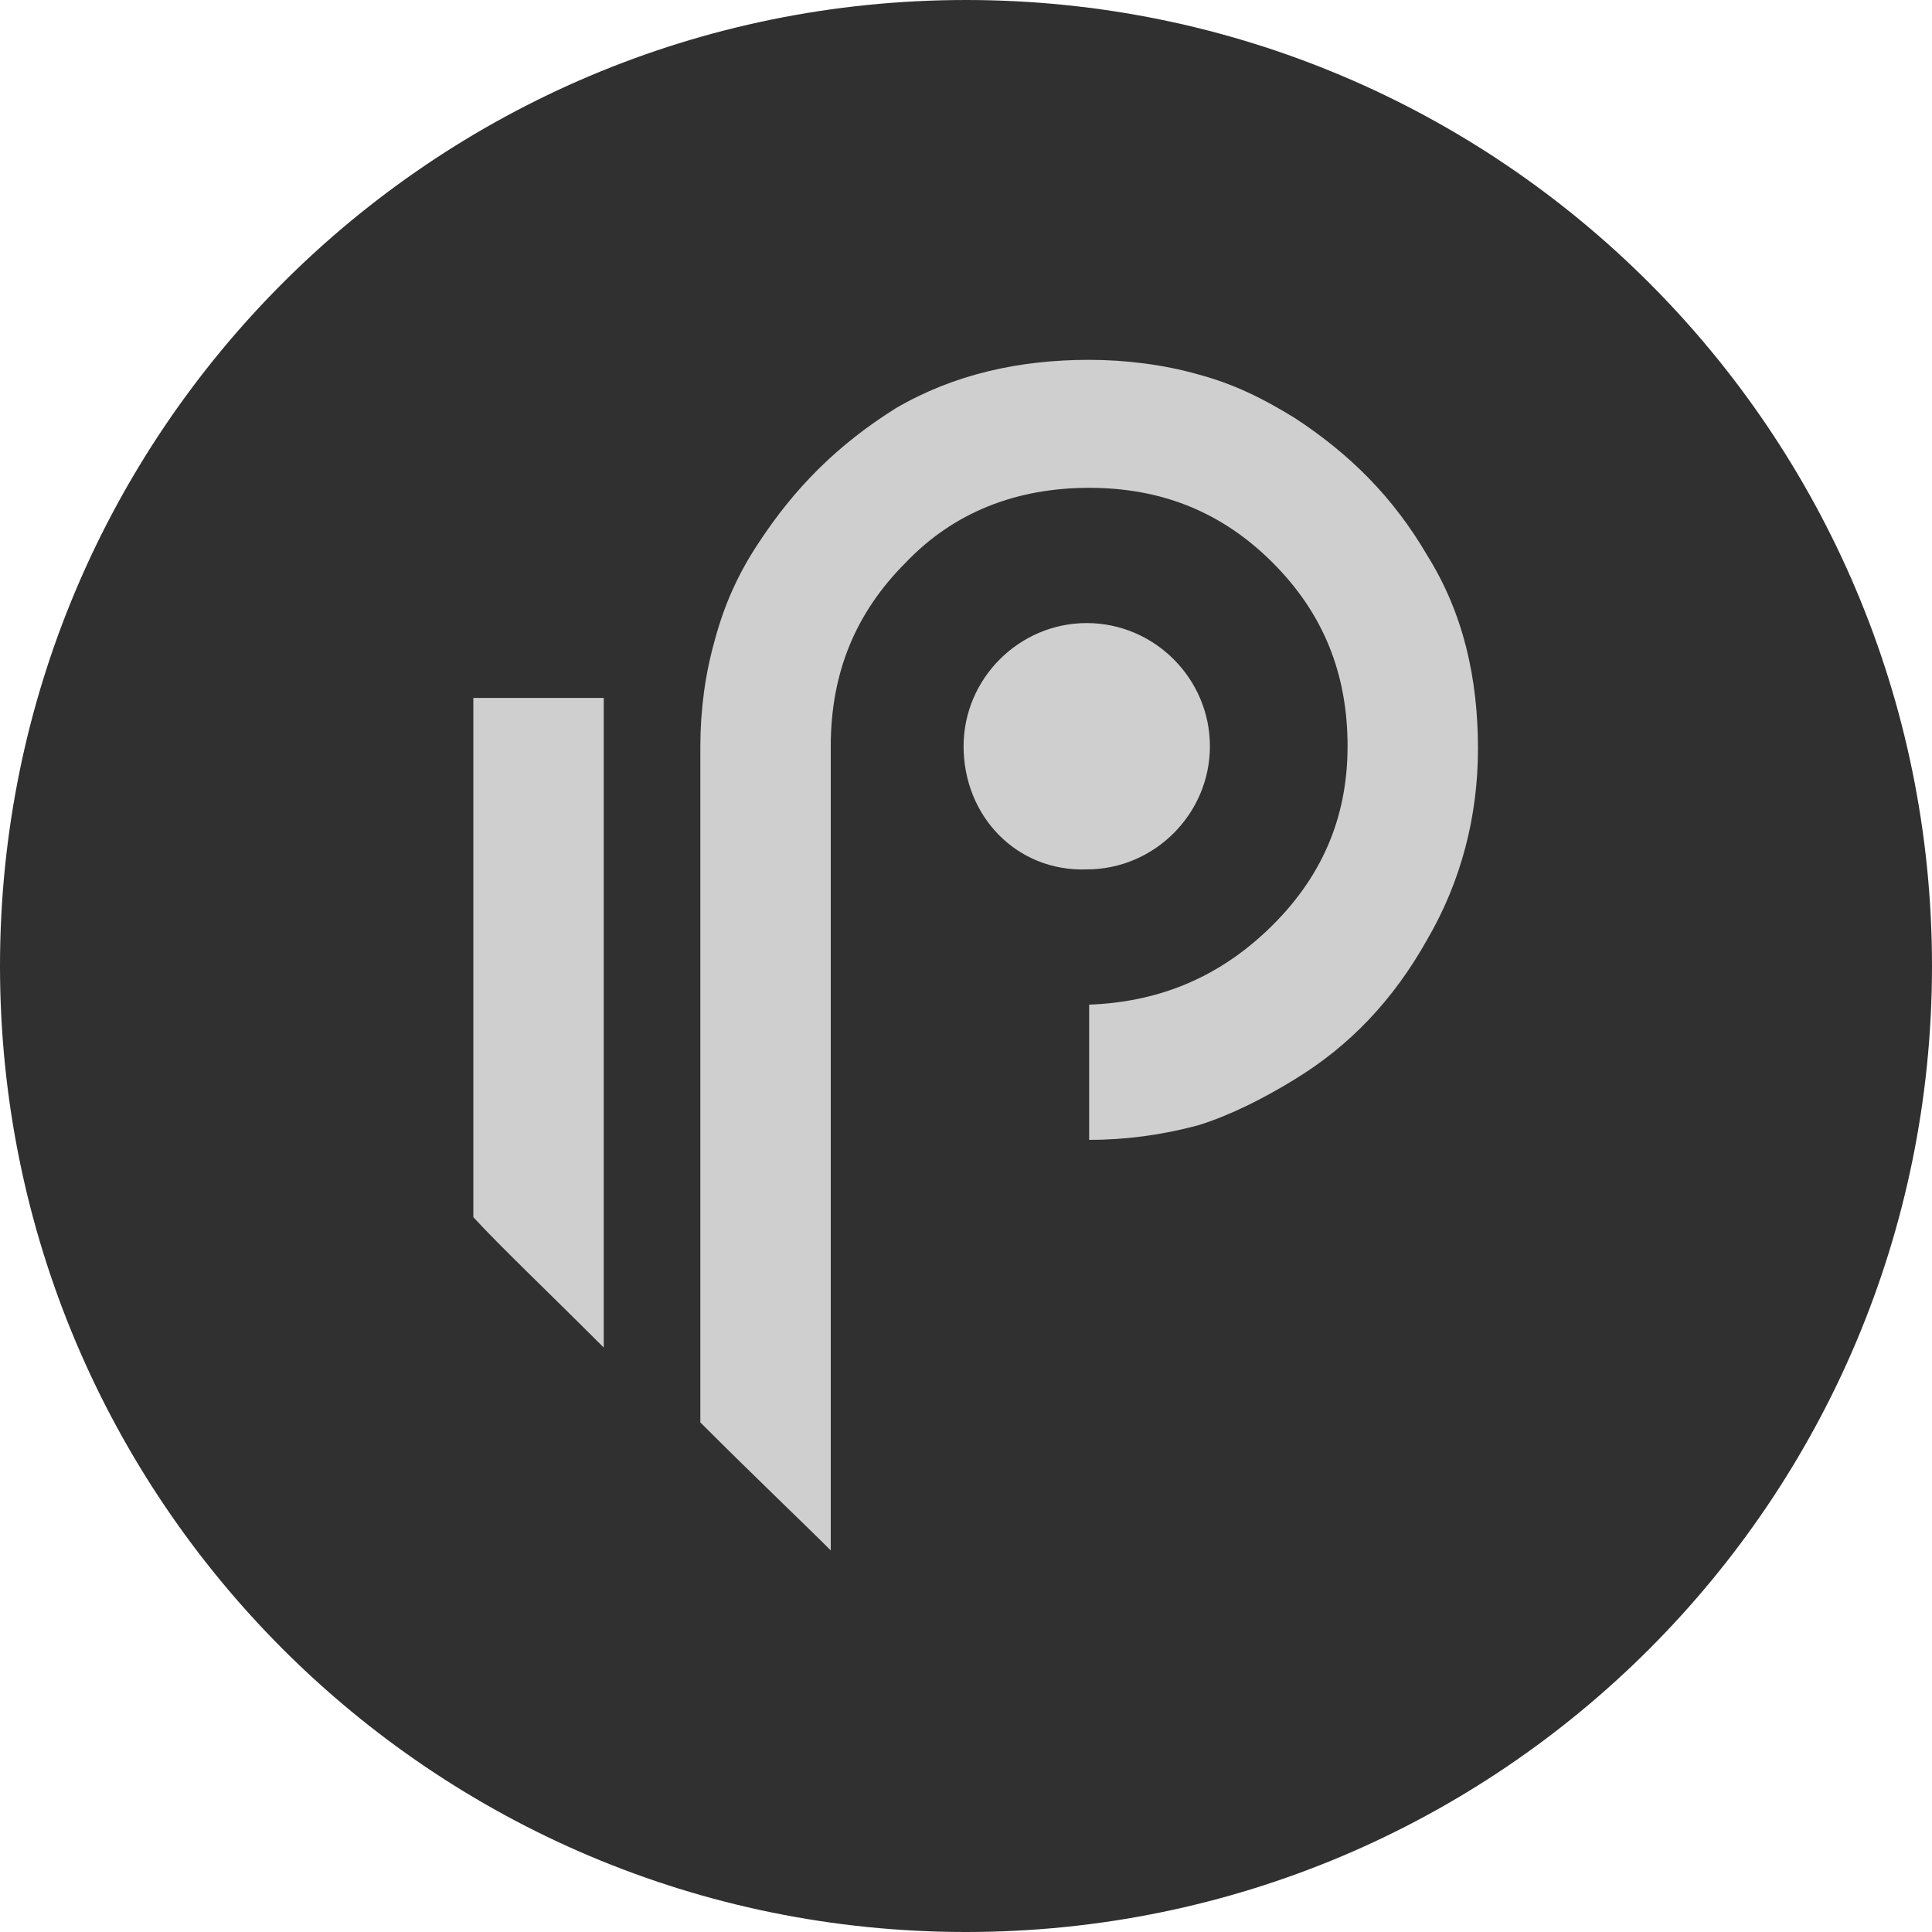
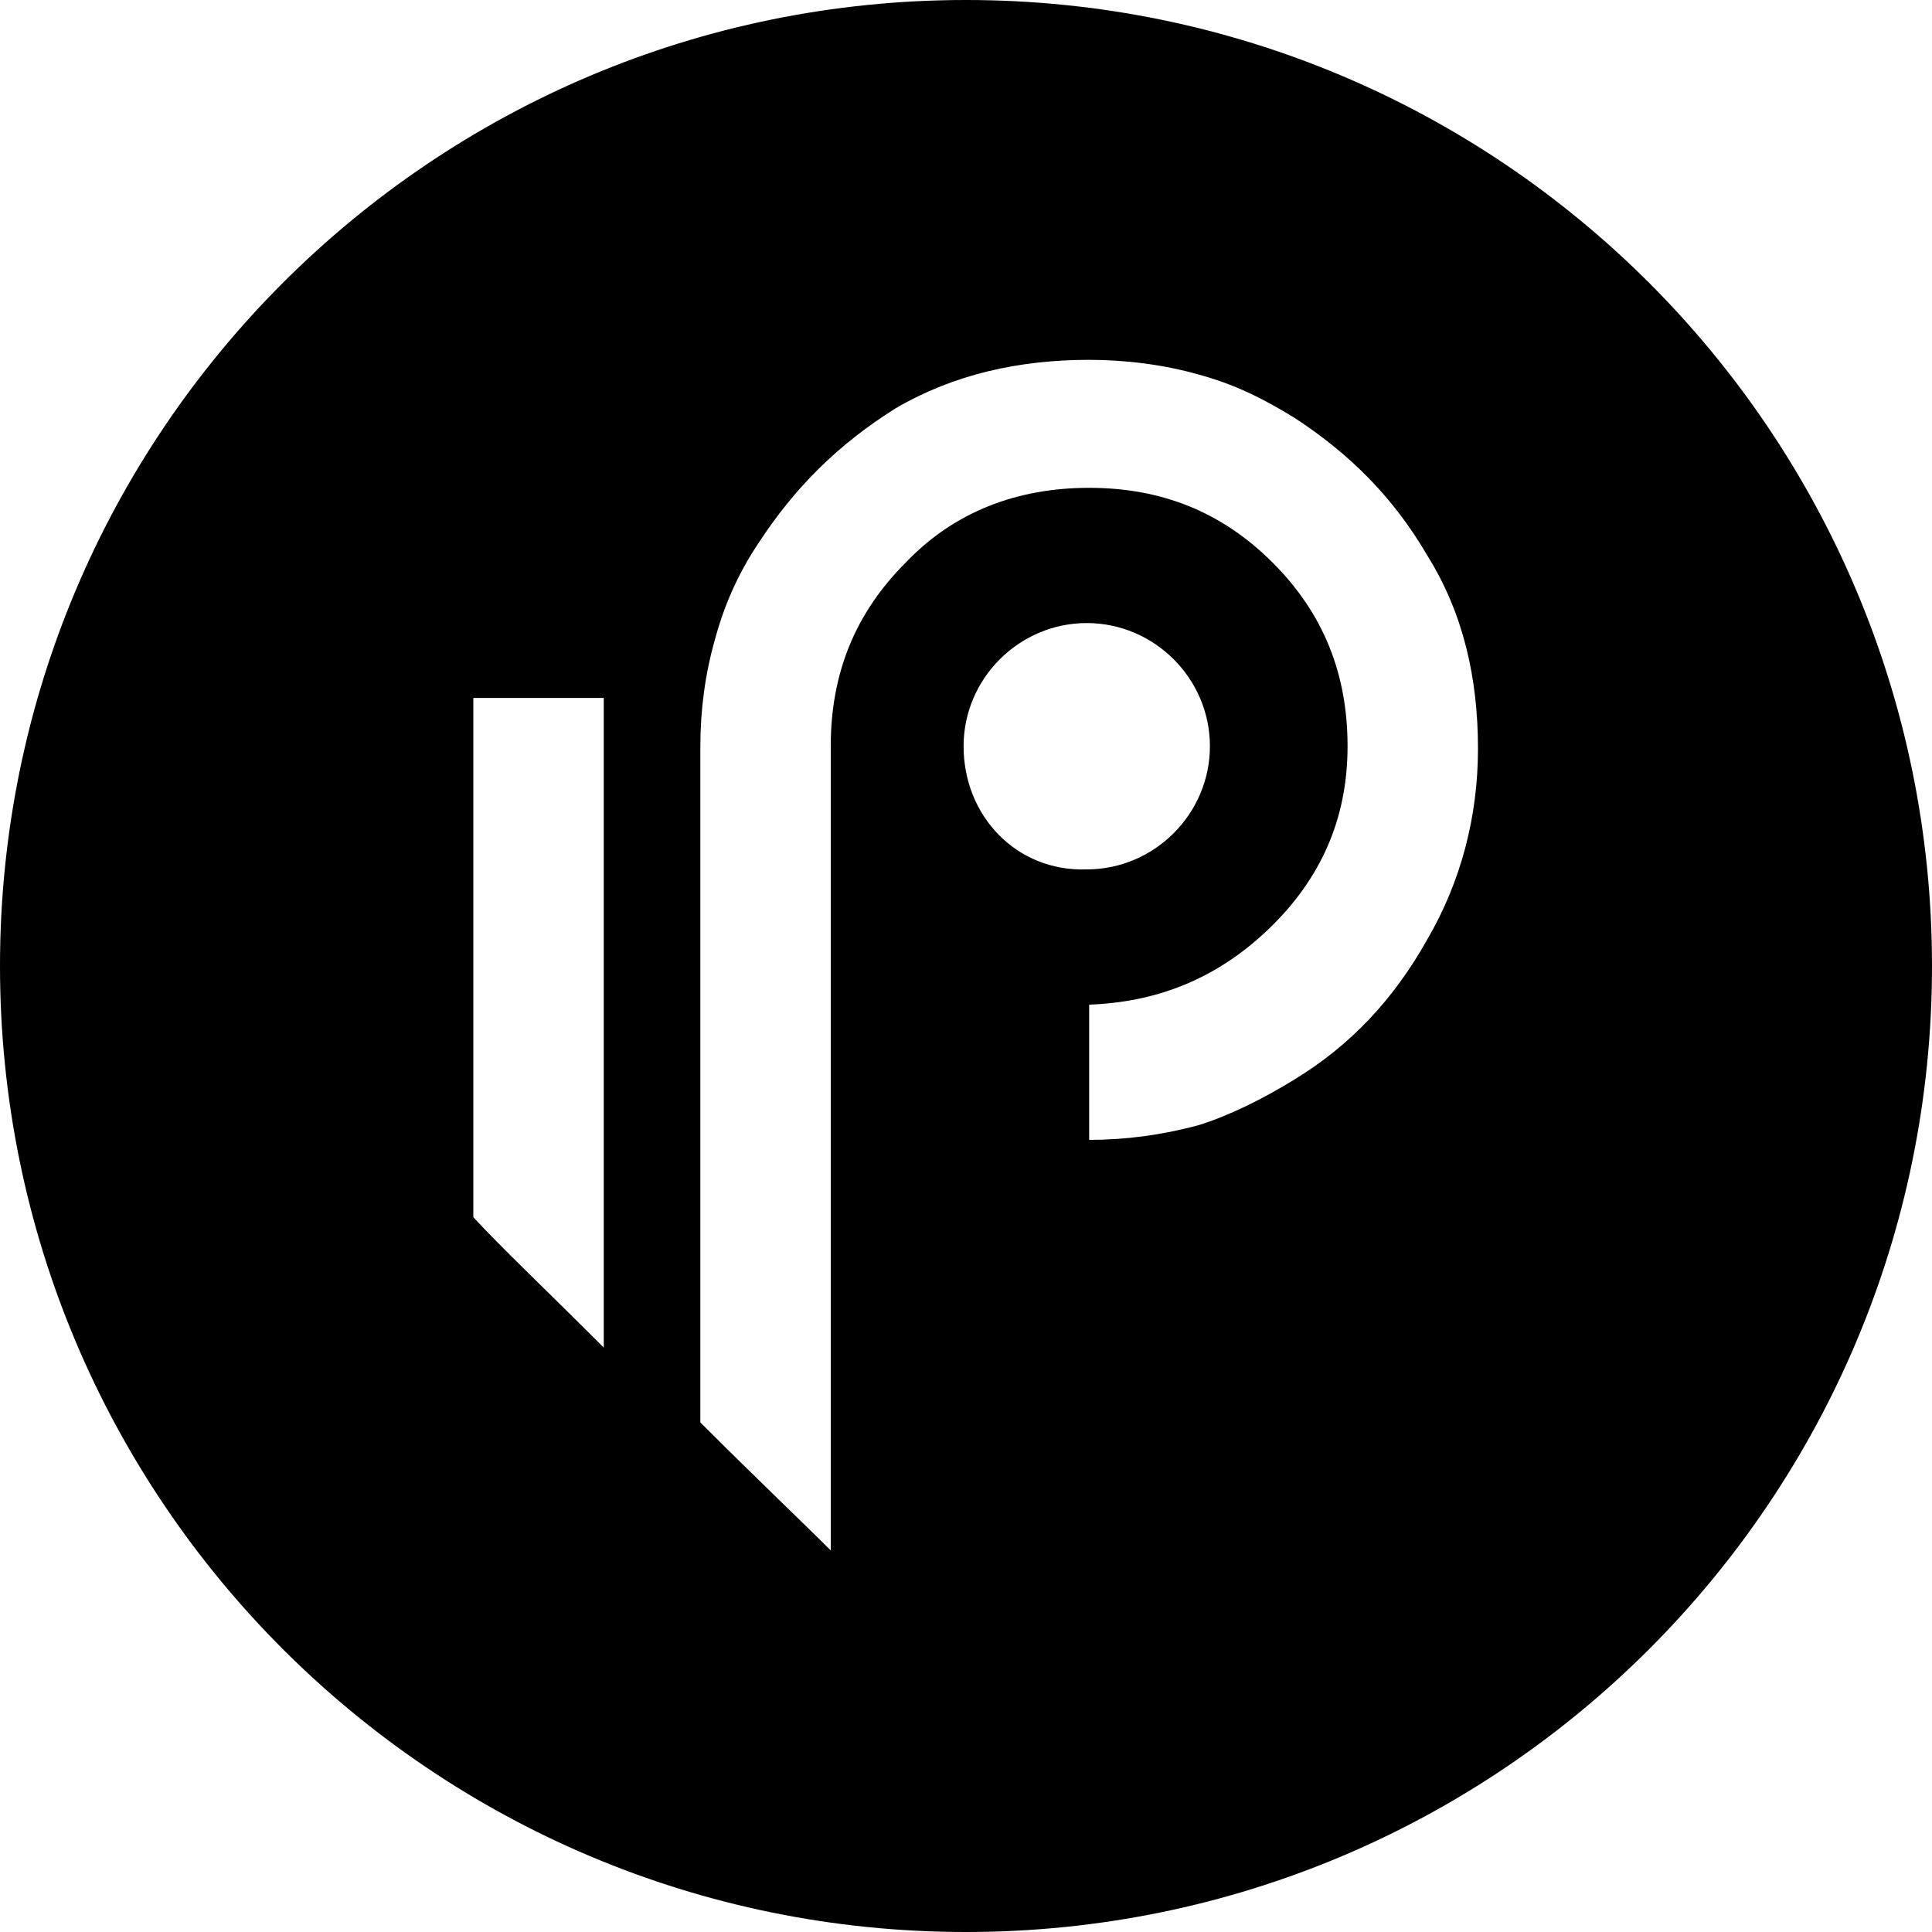
- <svg xmlns="http://www.w3.org/2000/svg" viewBox="0 0 128 128" width="128" height="128">
-   <style>
+ <svg xmlns="http://www.w3.org/2000/svg" viewBox="0 0 128 128" width="128" height="128" version="1.1" id="svg8">
+   <defs id="defs12" />
+   <style id="style2">
        tspan { white-space:pre }
        .shp0 { fill: #303030 }
        .shp1 { fill: #cfcfcf }
    </style>
-   <path class="shp0" d="M64 0C28.64 0 0 28.64 0 64C0 99.36 28.64 128 64 128C99.36 128 128 99.36 128 64C128 28.64 99.36 0 64 0Z" />
-   <path fill-rule="evenodd" class="shp1" d="M79.36 24.8C81.76 25.44 83.68 26.4 85.76 27.68C89.44 30.08 92.32 32.96 94.56 36.8C96.96 40.64 97.92 44.96 97.92 49.6C97.92 54.08 96.8 58.4 94.56 62.24C92.32 66.24 89.44 69.28 85.76 71.52C83.68 72.8 81.44 73.92 79.36 74.56C76.96 75.2 74.56 75.52 72.16 75.52L72.16 66.56C76.48 66.4 80.48 64.96 84 61.6C87.52 58.24 89.28 54.24 89.28 49.44C89.28 44.64 87.68 40.64 84.32 37.28C80.96 33.92 76.96 32.32 72.16 32.32C67.36 32.32 63.2 33.92 60 37.28C56.64 40.64 55.04 44.64 55.04 49.44L55.04 102.72C53.12 100.8 50.08 97.92 46.4 94.24L46.4 49.44C46.4 47.04 46.72 44.64 47.36 42.4C48 40 48.96 37.92 50.24 36C52.64 32.32 55.52 29.44 59.36 27.04C63.2 24.8 67.52 23.84 72.16 23.84C74.56 23.84 77.12 24.16 79.36 24.8L79.36 24.8ZM80.16 49.44C80.16 53.92 76.48 57.6 72 57.6C67.36 57.76 63.84 54.08 63.84 49.44C63.84 44.96 67.52 41.28 72 41.28C76.48 41.28 80.16 44.96 80.16 49.44ZM40 46.24L40 89.28C36.16 85.44 33.12 82.56 31.36 80.64L31.36 46.24L40 46.24Z" />
+   <path id="path4" style="fill:#000000" d="M 64 0 C 28.64 0 0 28.64 0 64 C 0 99.36 28.64 128 64 128 C 99.36 128 128 99.36 128 64 C 128 28.64 99.36 0 64 0 z M 72.16 23.84 C 74.56 23.84 77.119 24.161 79.359 24.801 C 81.759 25.441 83.68 26.4 85.76 27.68 C 89.44 30.08 92.321 32.961 94.561 36.801 C 96.961 40.641 97.92 44.96 97.92 49.6 C 97.92 54.08 96.801 58.4 94.561 62.24 C 92.321 66.24 89.44 69.28 85.76 71.52 C 83.68 72.8 81.439 73.921 79.359 74.561 C 76.959 75.201 74.56 75.52 72.16 75.52 L 72.16 66.561 C 76.48 66.401 80.48 64.96 84 61.6 C 87.52 58.24 89.279 54.239 89.279 49.439 C 89.279 44.639 87.68 40.639 84.32 37.279 C 80.96 33.919 76.96 32.32 72.16 32.32 C 67.36 32.32 63.2 33.919 60 37.279 C 56.64 40.639 55.039 44.639 55.039 49.439 L 55.039 102.721 C 53.119 100.801 50.08 97.92 46.4 94.24 L 46.4 49.439 C 46.4 47.039 46.719 44.64 47.359 42.4 C 47.999 40 48.96 37.92 50.24 36 C 52.64 32.32 55.519 29.439 59.359 27.039 C 63.199 24.799 67.52 23.84 72.16 23.84 z M 72 41.279 C 76.48 41.279 80.16 44.959 80.16 49.439 C 80.16 53.919 76.48 57.6 72 57.6 C 67.36 57.76 63.84 54.079 63.84 49.439 C 63.84 44.959 67.52 41.279 72 41.279 z M 31.359 46.24 L 40 46.24 L 40 89.279 C 36.16 85.439 33.119 82.561 31.359 80.641 L 31.359 46.24 z " />
</svg>
